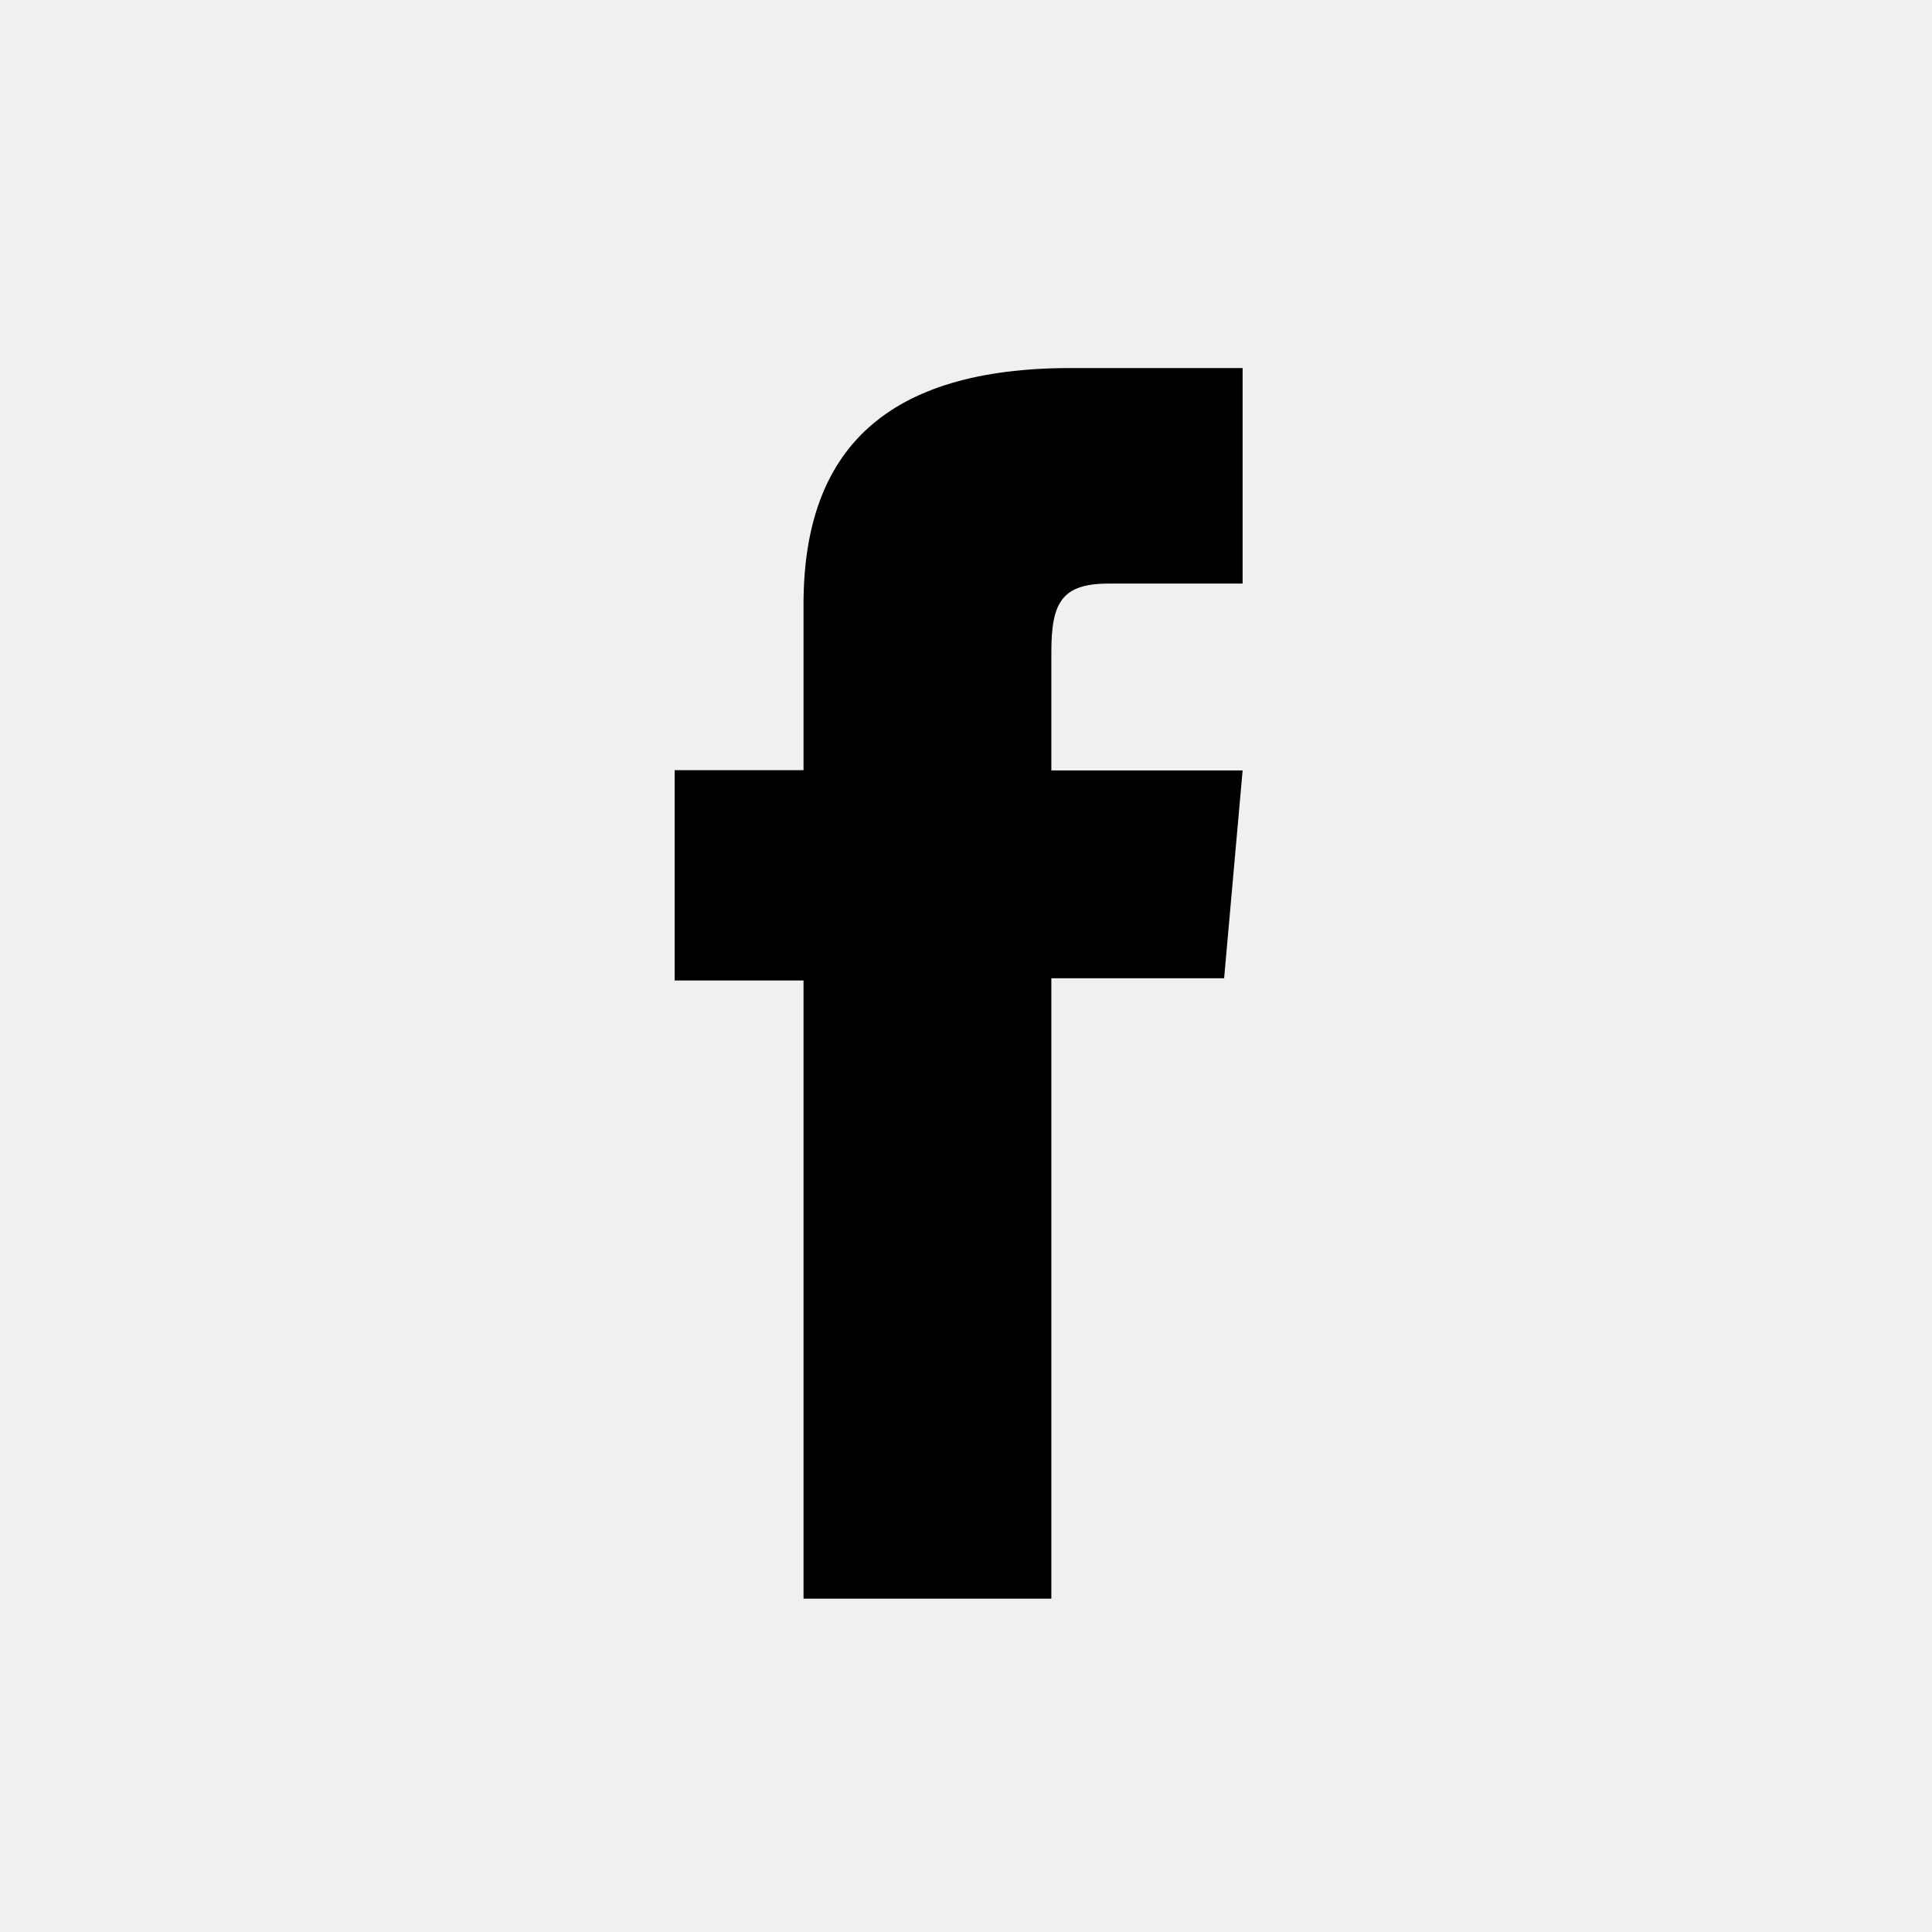
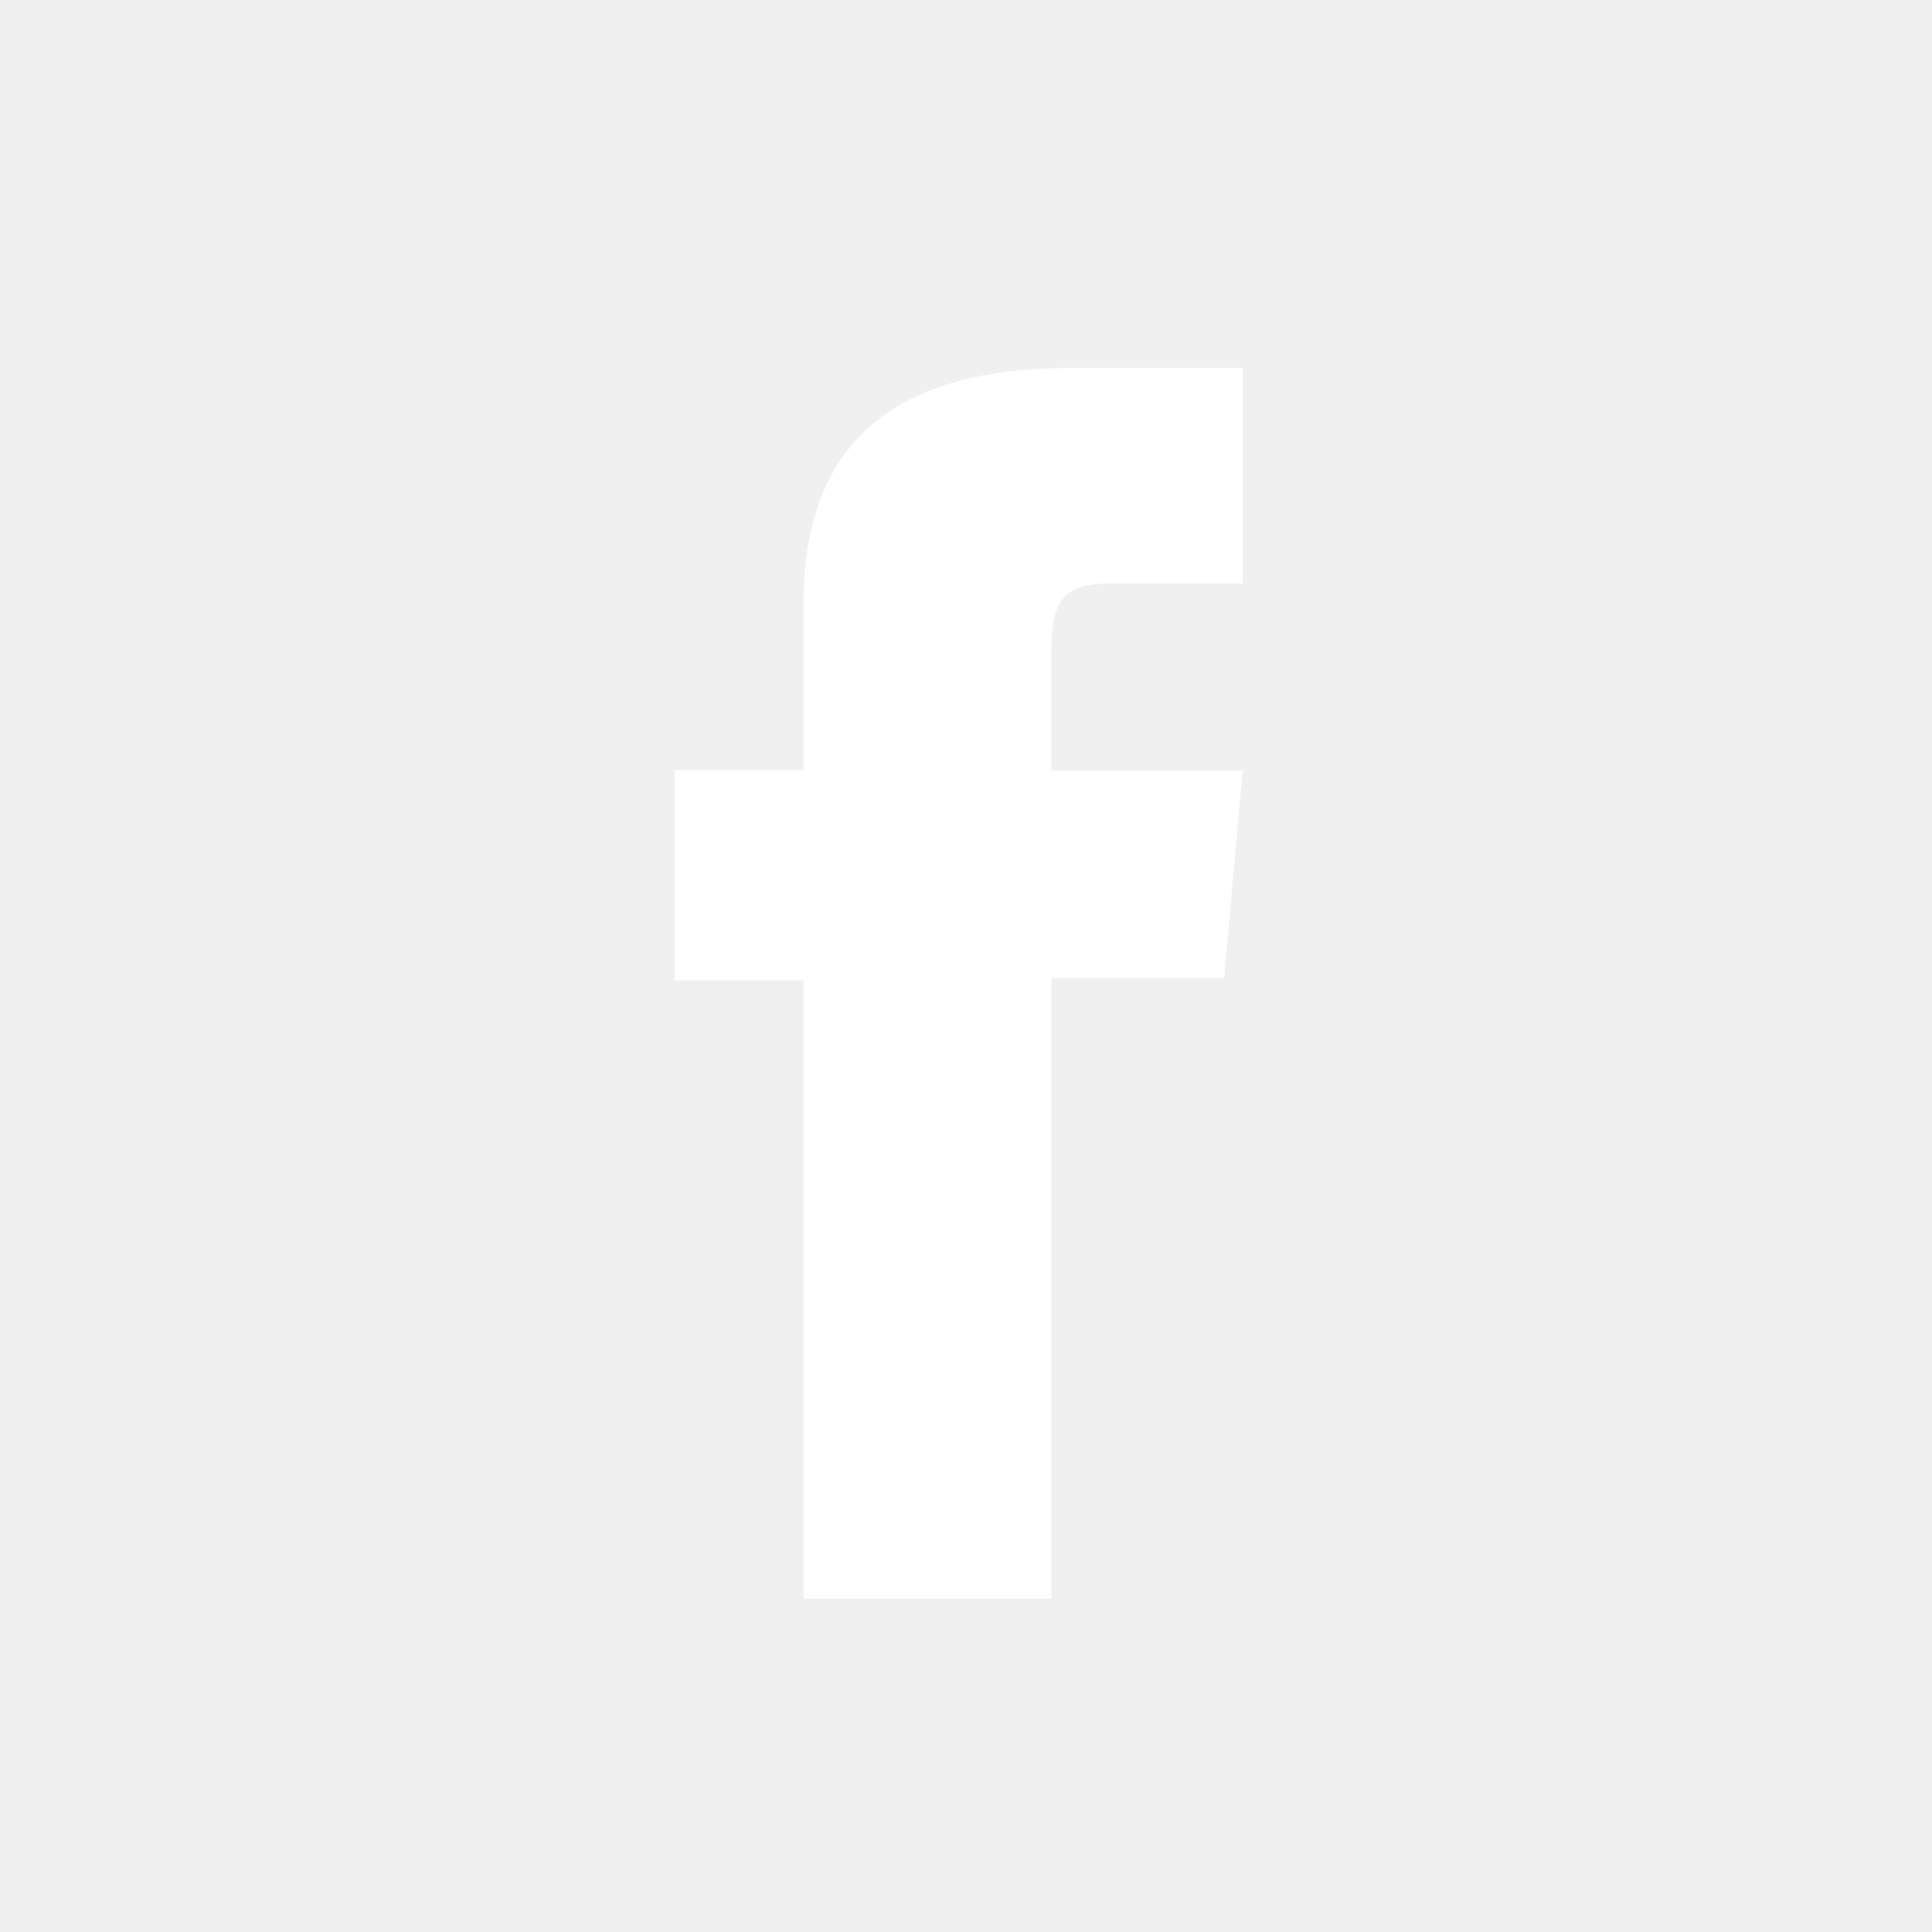
- <svg xmlns="http://www.w3.org/2000/svg" viewBox="0 0 512 512" version="1.1" id="svg909">
-   <defs id="defs913" />
-   <path class="st0" d="m 212.939,423.666 h 65.68 V 259.247 h 45.786 l 4.9,-55.074 h -50.686 c 0,0 0,-20.552 0,-31.377 0,-12.946 2.633,-18.139 15.14,-18.139 10.093,0 35.546,0 35.546,0 V 97.535 c 0,0 -37.448,0 -45.493,0 -48.858,0 -70.873,21.503 -70.873,62.681 0,35.912 0,43.884 0,43.884 h -34.156 v 55.733 h 34.156 z" id="path4" style="fill:#000000;fill-opacity:1;stroke-width:1" />
+ <svg xmlns="http://www.w3.org/2000/svg" viewBox="0 0 512 512" version="1.1">
+   <path fill="#fff" d="m 212.939,423.666 h 65.68 V 259.247 h 45.786 l 4.9,-55.074 h -50.686 c 0,0 0,-20.552 0,-31.377 0,-12.946 2.633,-18.139 15.14,-18.139 10.093,0 35.546,0 35.546,0 V 97.535 c 0,0 -37.448,0 -45.493,0 -48.858,0 -70.873,21.503 -70.873,62.681 0,35.912 0,43.884 0,43.884 h -34.156 v 55.733 h 34.156 z" />
</svg>
